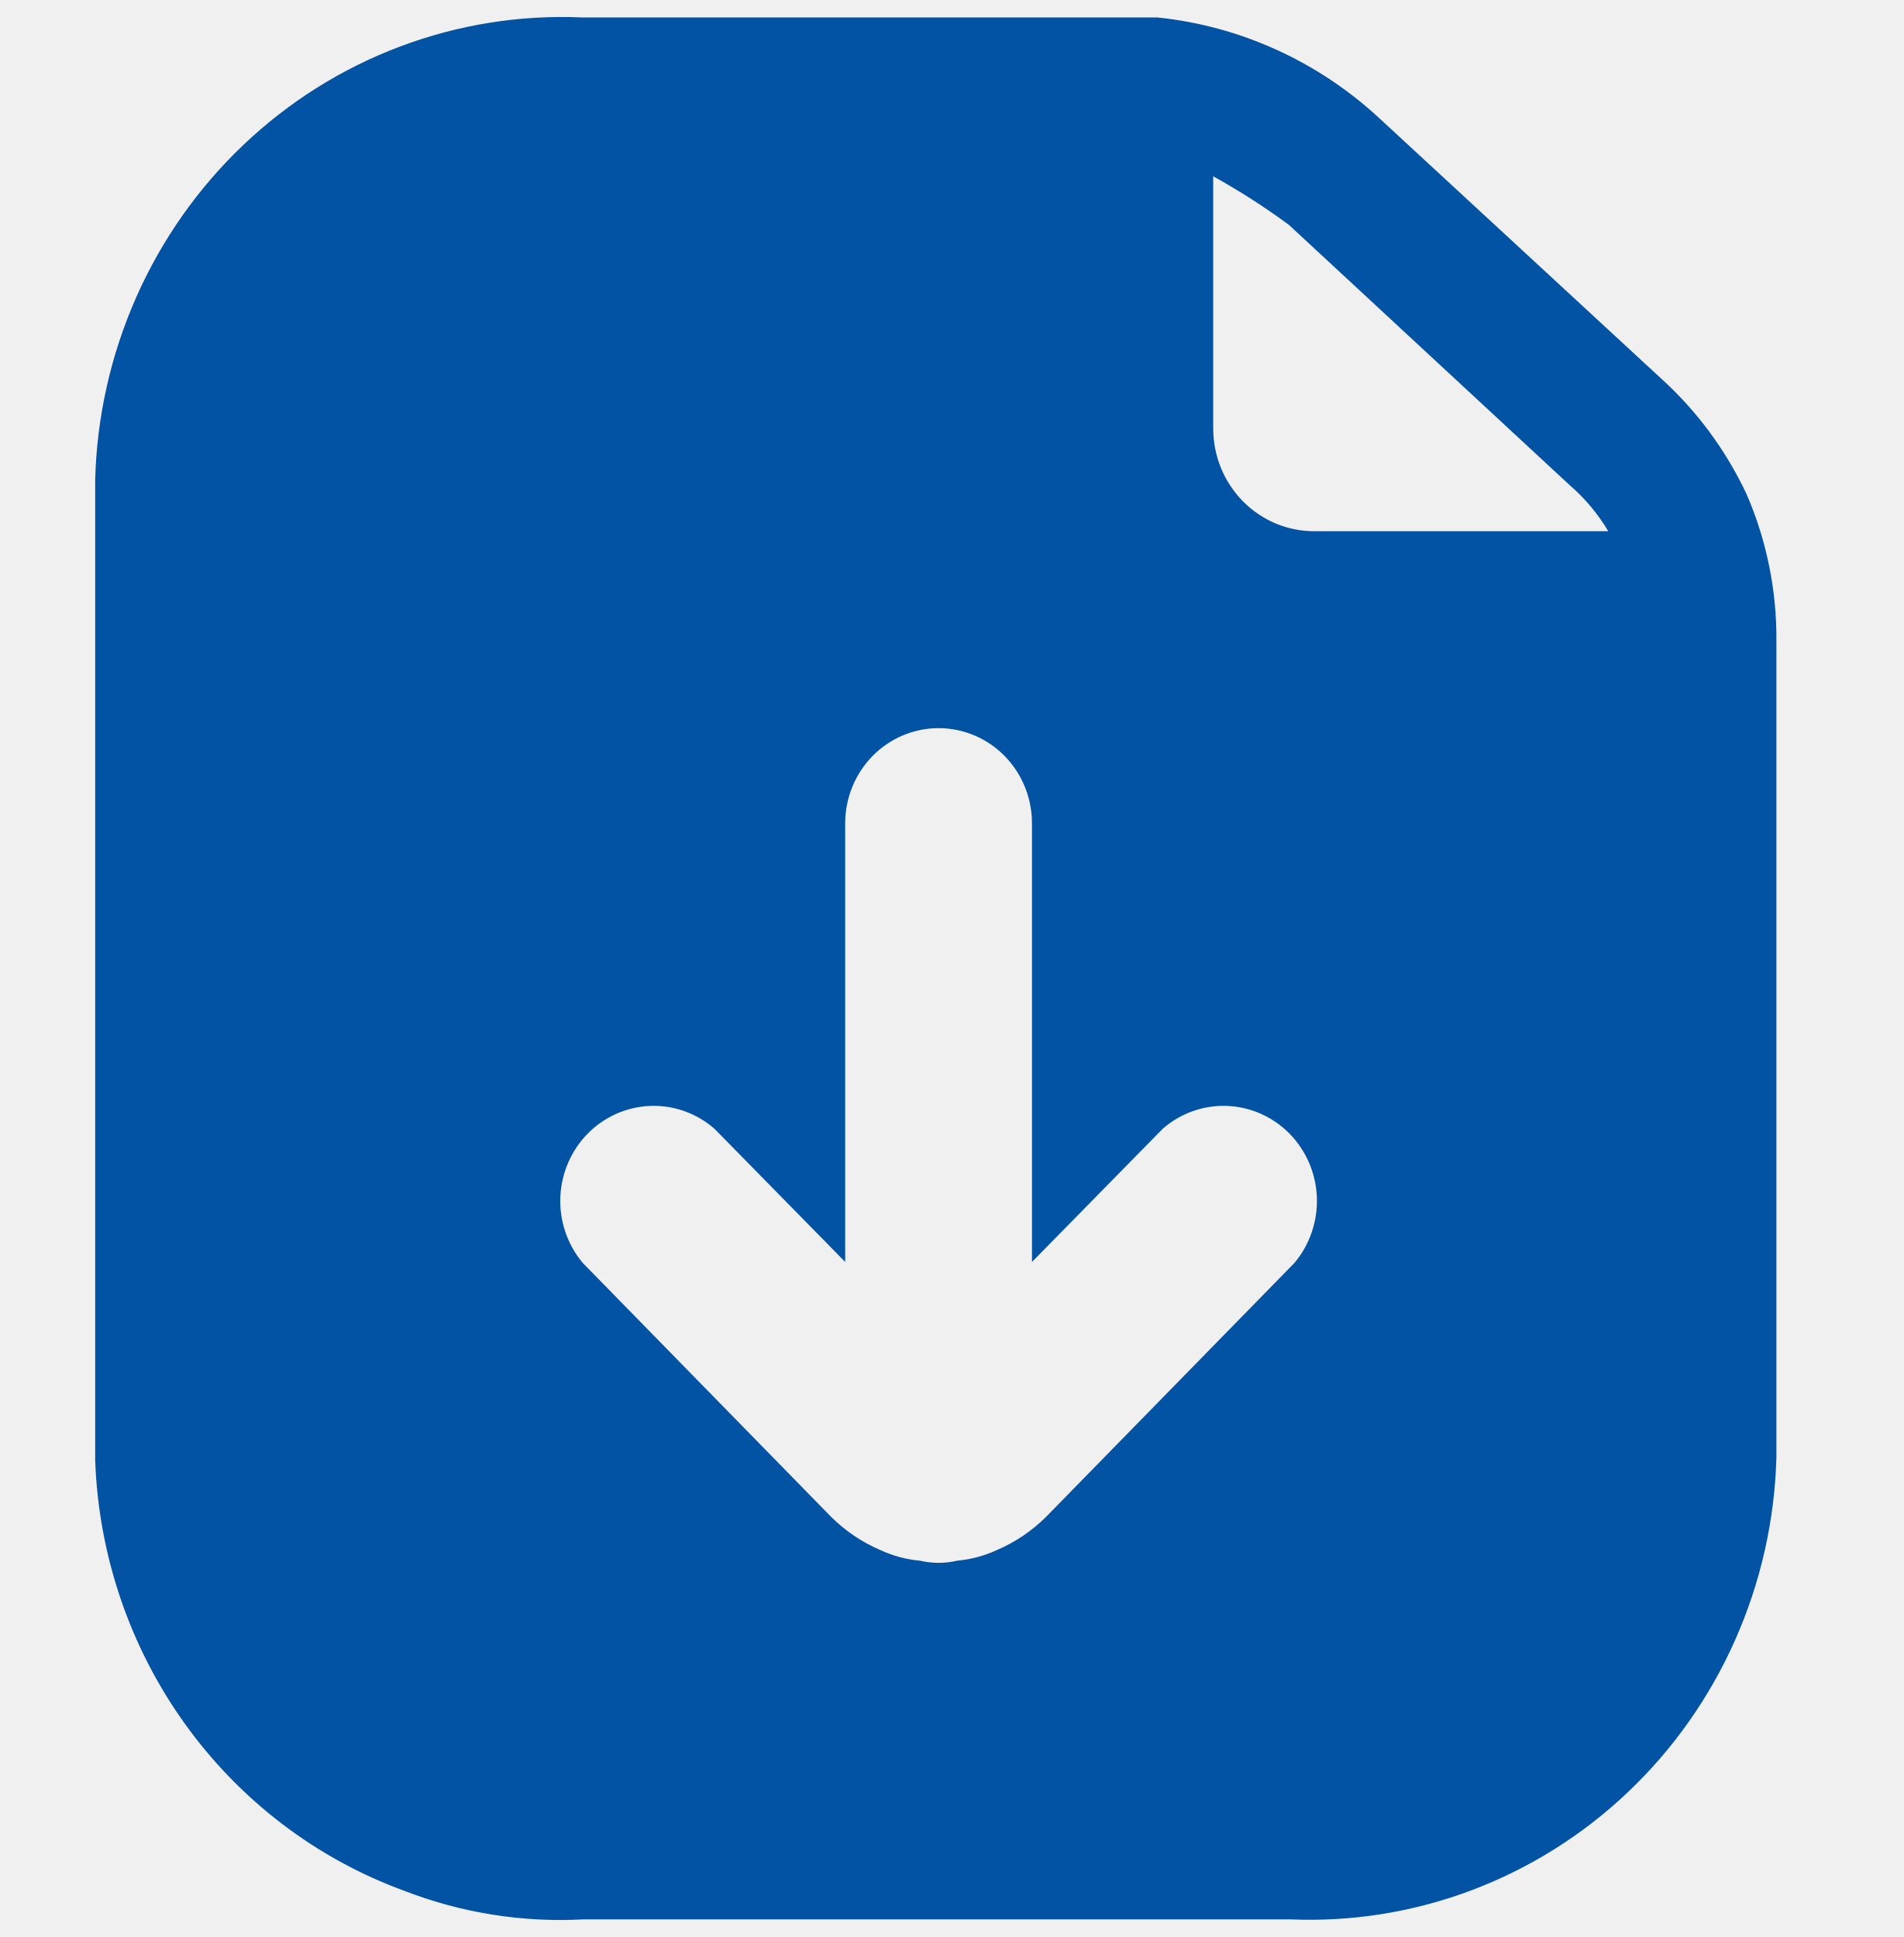
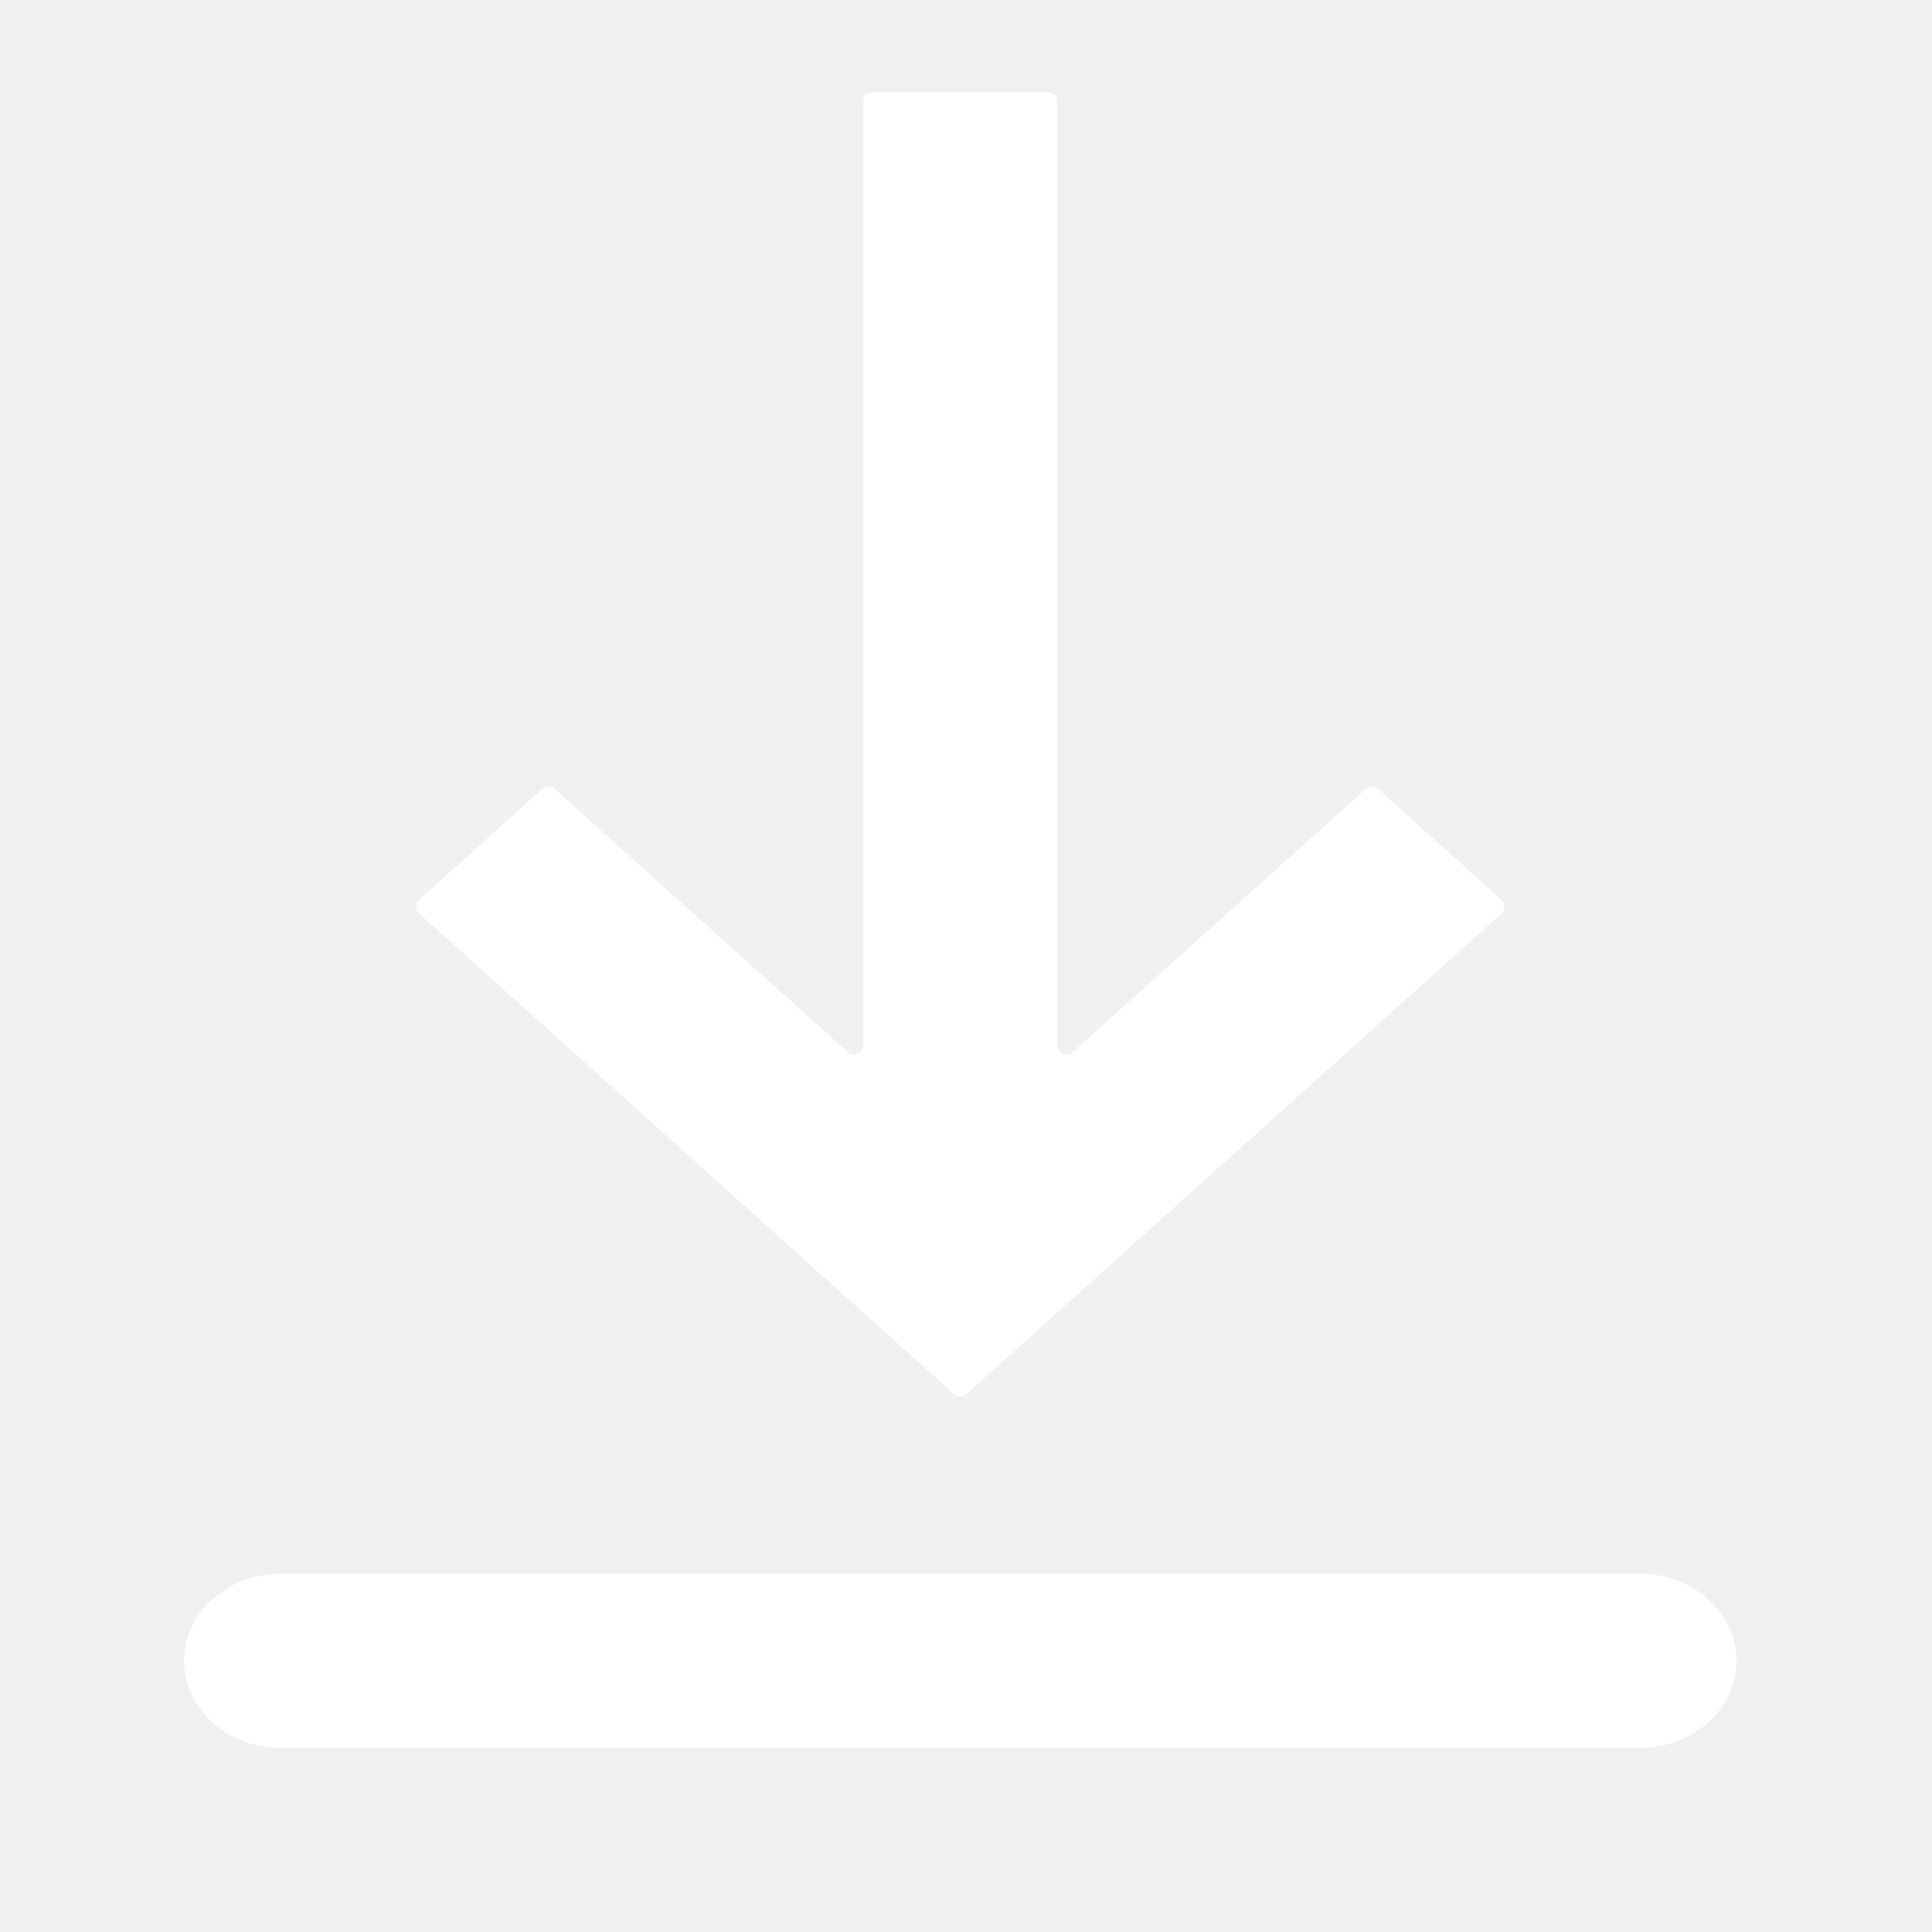
- <svg xmlns="http://www.w3.org/2000/svg" width="56" height="57" viewBox="0 0 56 57" fill="none">
-   <g clip-path="url(#clip0_201_8479)">
-     <path d="M51.387 14.54C50.776 13.241 49.917 12.079 48.858 11.124L40.614 3.508C38.799 1.814 36.495 0.763 34.046 0.513H17.117C15.297 0.434 13.479 0.725 11.77 1.369C10.061 2.012 8.495 2.996 7.163 4.262C5.83 5.529 4.758 7.052 4.009 8.745C3.26 10.437 2.849 12.264 2.8 14.12V42.958C2.897 45.757 3.816 48.461 5.437 50.722C7.059 52.983 9.309 54.697 11.896 55.641C13.578 56.293 15.376 56.579 17.172 56.481H37.948C39.769 56.56 41.586 56.269 43.295 55.625C45.005 54.981 46.571 53.998 47.903 52.731C49.236 51.465 50.307 49.942 51.056 48.249C51.806 46.557 52.217 44.73 52.266 42.874V18.88C52.279 17.386 51.98 15.906 51.387 14.54ZM38.086 37.163L30.776 44.638C30.355 45.055 29.861 45.388 29.319 45.618C28.951 45.786 28.566 45.889 28.165 45.926C27.803 46.01 27.427 46.01 27.066 45.926C26.667 45.89 26.277 45.786 25.912 45.618C25.37 45.388 24.876 45.055 24.455 44.638L17.145 37.163C16.695 36.627 16.459 35.938 16.486 35.233C16.513 34.529 16.8 33.86 17.289 33.361C17.779 32.863 18.435 32.571 19.126 32.544C19.818 32.516 20.494 32.756 21.02 33.215L24.867 37.135V24.227C24.867 23.485 25.157 22.773 25.672 22.247C26.188 21.722 26.887 21.427 27.615 21.427C28.344 21.427 29.043 21.722 29.559 22.247C30.074 22.773 30.363 23.485 30.363 24.227V37.135L34.211 33.215C34.737 32.756 35.413 32.516 36.105 32.544C36.796 32.571 37.452 32.863 37.942 33.361C38.431 33.86 38.718 34.529 38.745 35.233C38.771 35.938 38.536 36.627 38.086 37.163ZM38.69 15.632C38.298 15.635 37.909 15.56 37.546 15.41C37.183 15.259 36.852 15.037 36.574 14.756C36.295 14.475 36.074 14.14 35.923 13.771C35.773 13.403 35.695 13.007 35.695 12.608V5.188C36.464 5.614 37.206 6.09 37.921 6.616L46.165 14.26C46.623 14.654 47.008 15.111 47.319 15.632H38.69Z" fill="#0353A4" />
-   </g>
-   <defs>
-     <clipPath id="clip0_201_8479">
-       <rect width="56" height="56" fill="white" transform="translate(0 0.5)" />
-     </clipPath>
-   </defs>
+ <svg xmlns="http://www.w3.org/2000/svg" width="21" height="21" viewBox="0 0 21 21" fill="none">
+   <path fill-rule="evenodd" clip-rule="evenodd" d="M3.055 17.105H17.82C18.1 17.105 18.368 17.205 18.566 17.383C18.764 17.56 18.875 17.801 18.875 18.053C18.875 18.304 18.764 18.545 18.566 18.723C18.368 18.9 18.1 19 17.82 19H3.055C2.775 19 2.507 18.9 2.309 18.723C2.111 18.545 2 18.304 2 18.053C2 17.801 2.111 17.56 2.309 17.383C2.507 17.205 2.775 17.105 3.055 17.105ZM11.492 11.363C11.492 11.449 11.595 11.495 11.659 11.437L14.846 8.575C14.884 8.541 14.941 8.541 14.979 8.575L16.321 9.781C16.365 9.82 16.365 9.89 16.321 9.929L10.504 15.154C10.466 15.188 10.409 15.188 10.371 15.154L4.554 9.929C4.51 9.89 4.51 9.82 4.554 9.781L5.896 8.575C5.934 8.541 5.991 8.541 6.029 8.575L9.216 11.437C9.28 11.495 9.383 11.449 9.383 11.363V1.1C9.383 1.045 9.428 1 9.483 1H11.392C11.447 1 11.492 1.045 11.492 1.1V11.363Z" fill="white" />
</svg>
